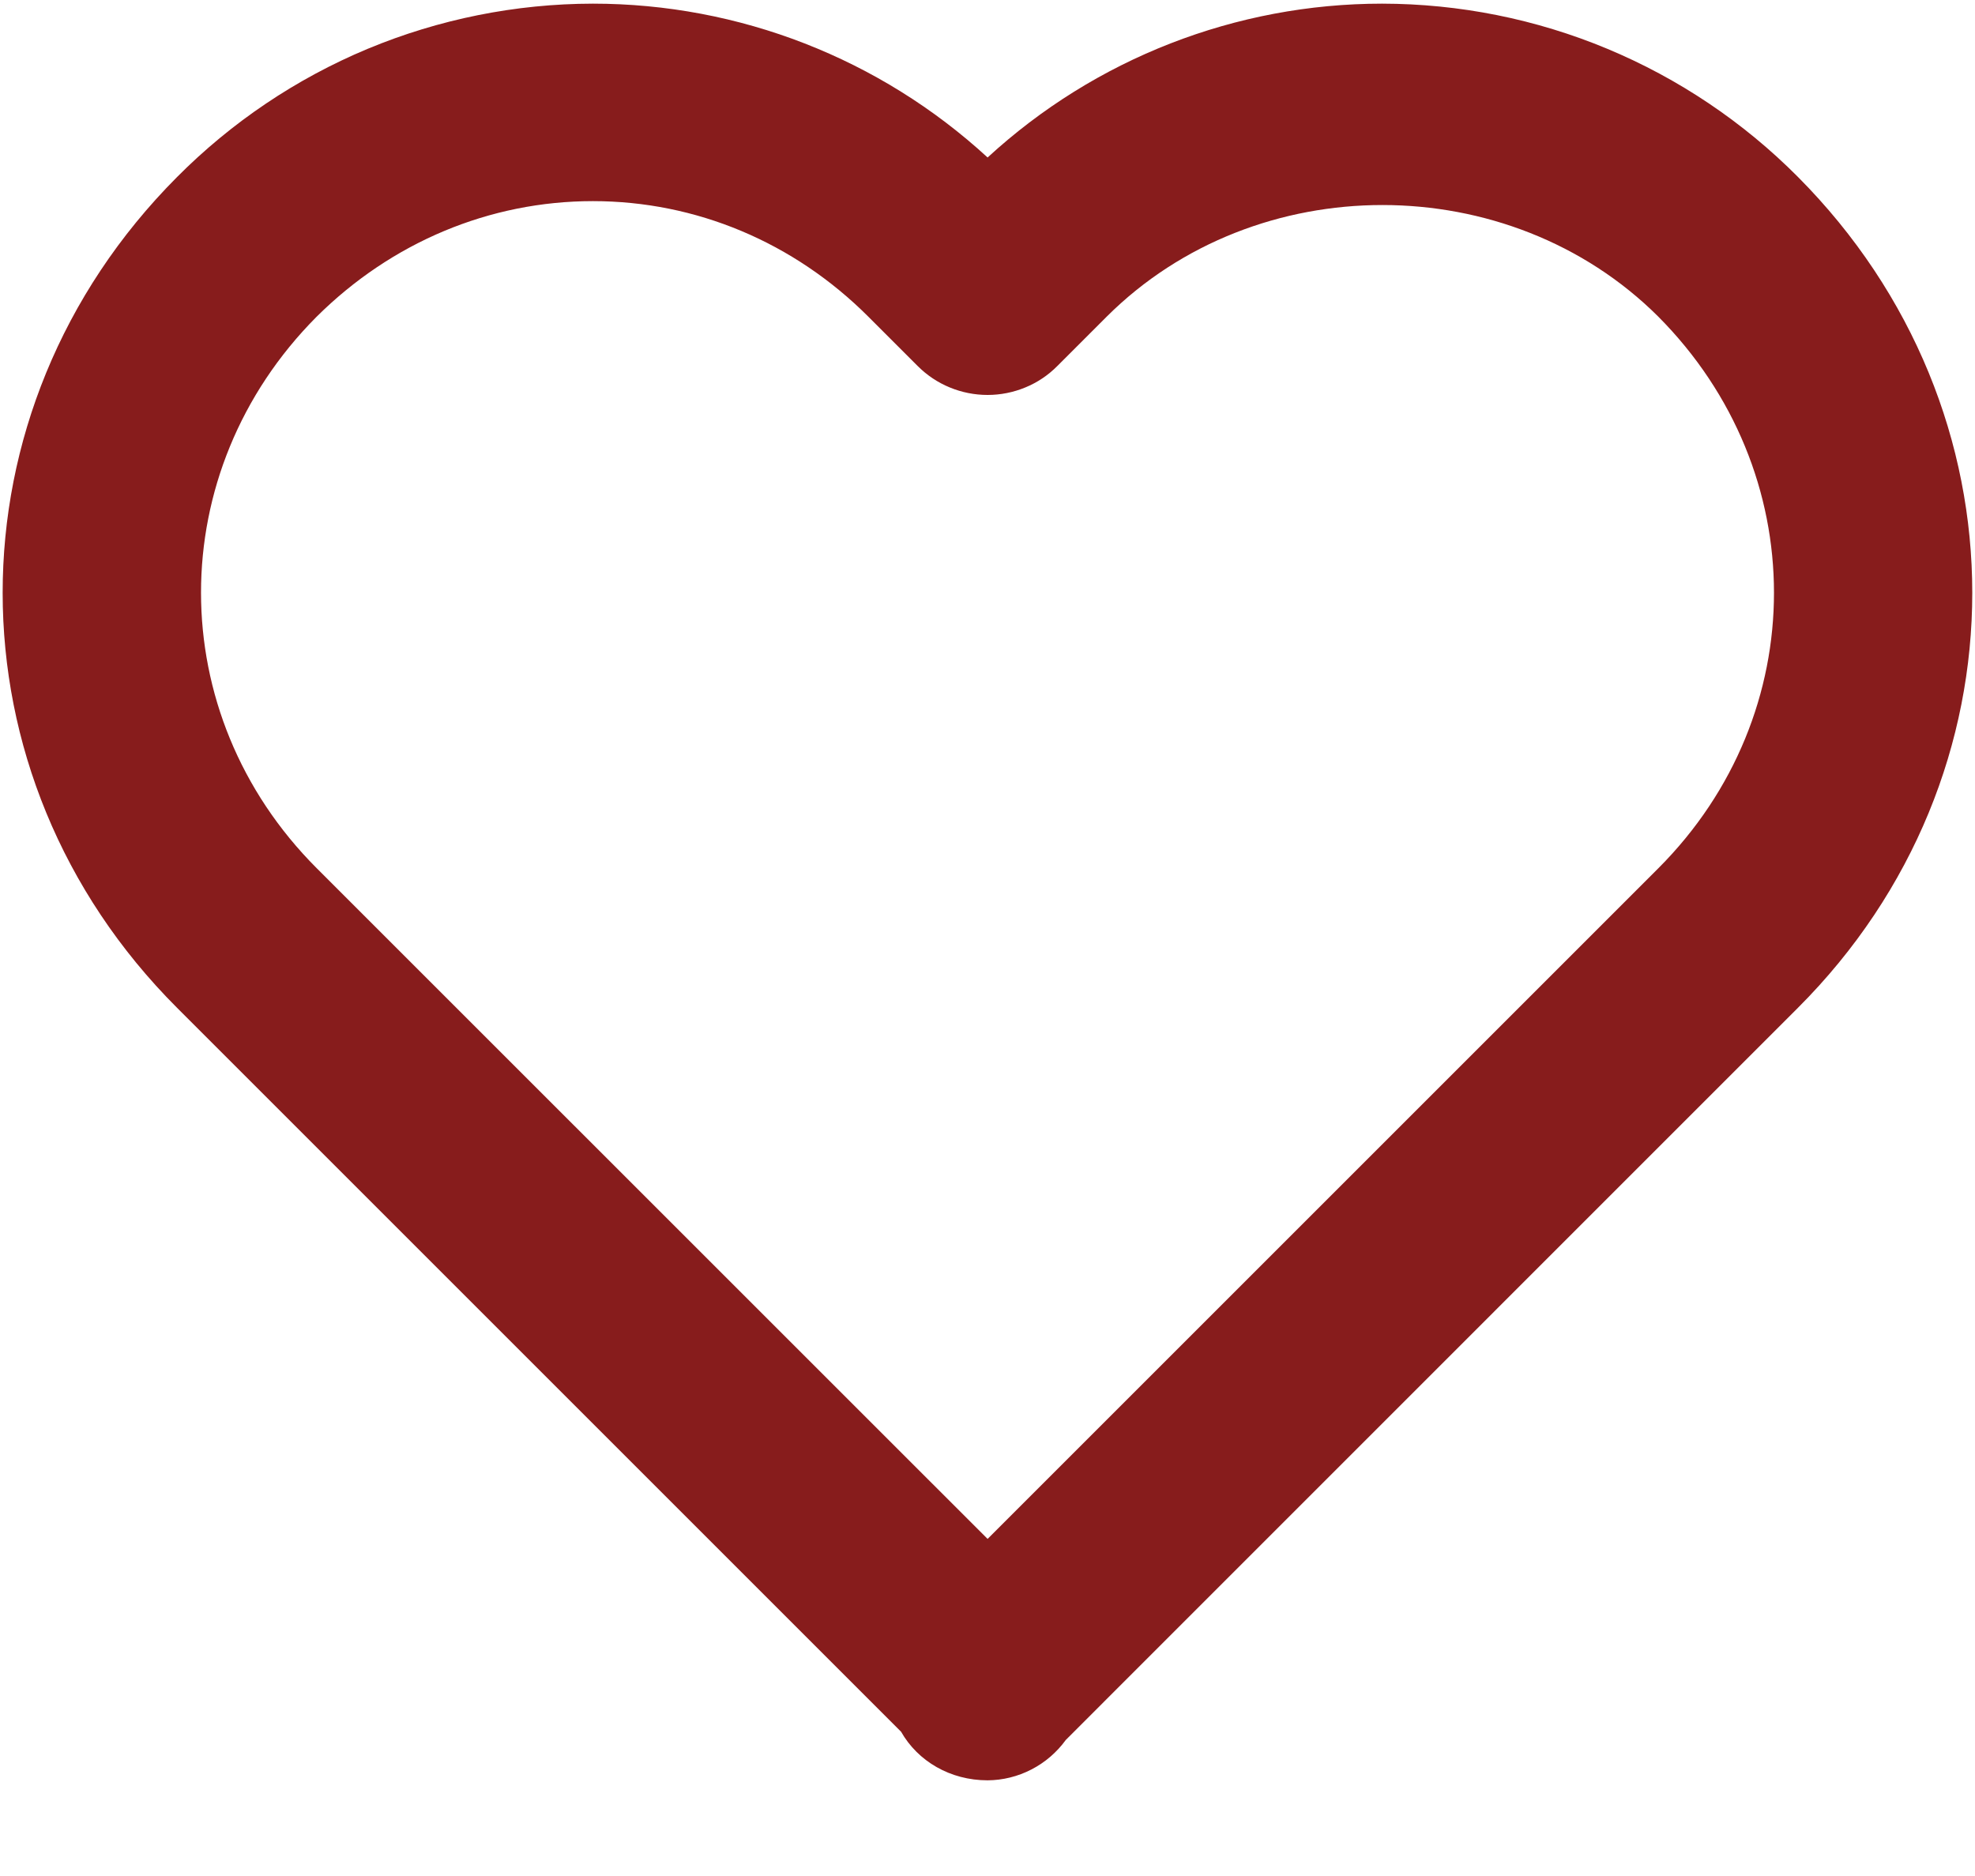
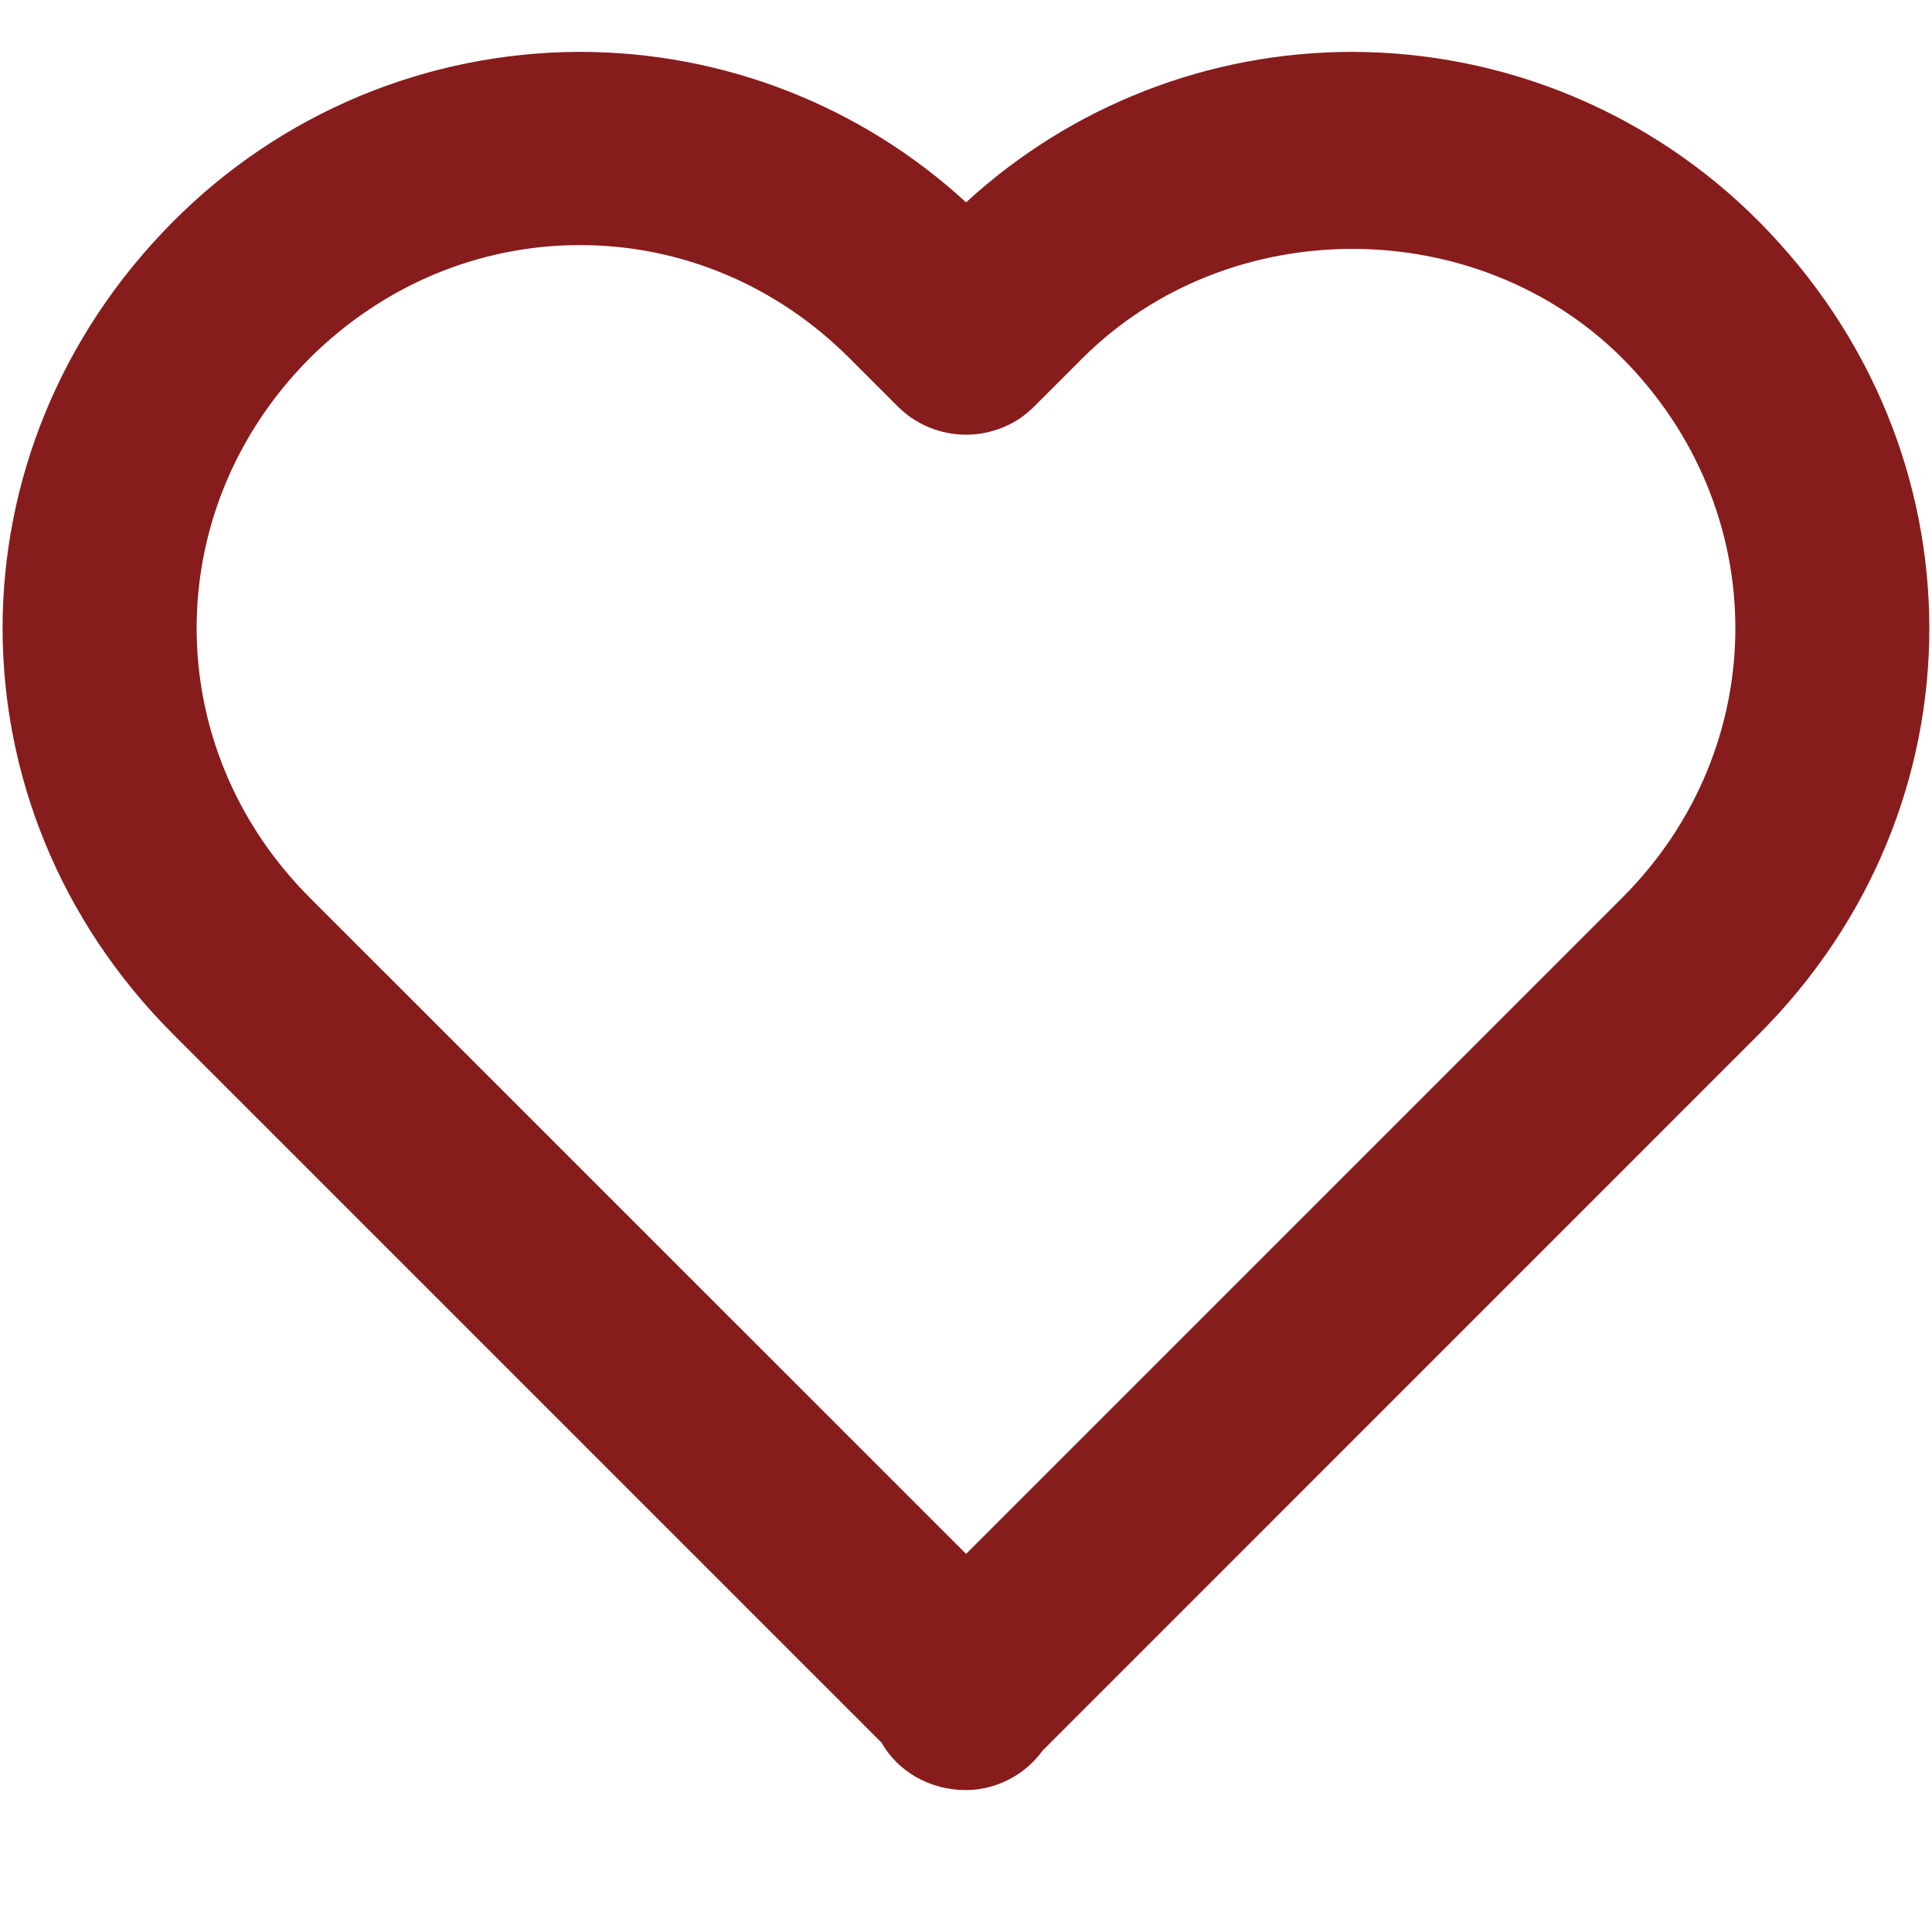
- <svg xmlns="http://www.w3.org/2000/svg" width="20" height="19" viewBox="0 0 20 19" fill="none">
+ <svg xmlns="http://www.w3.org/2000/svg" width="24" height="24" viewBox="0 0 20 19" fill="none">
  <path d="M10.001 1.595C8.911 0.593 7.485 0.037 6.004 0.037C5.221 0.038 4.445 0.194 3.722 0.495C2.999 0.797 2.343 1.239 1.791 1.795C-0.562 4.158 -0.561 7.854 1.793 10.207L9.125 17.539C9.295 17.838 9.623 18.031 10.001 18.031C10.155 18.03 10.308 17.992 10.445 17.921C10.583 17.85 10.702 17.747 10.793 17.622L18.207 10.207C20.561 7.853 20.561 4.158 18.206 1.791C17.654 1.236 16.998 0.795 16.276 0.494C15.554 0.193 14.779 0.038 13.996 0.037C12.516 0.037 11.09 0.593 10.001 1.595ZM16.791 3.205C18.355 4.776 18.355 7.23 16.794 8.793L10.001 15.586L3.207 8.793C1.645 7.23 1.646 4.776 3.205 3.209C3.965 2.453 4.959 2.037 6.004 2.037C7.049 2.037 8.039 2.453 8.793 3.207L9.293 3.707C9.386 3.8 9.496 3.874 9.618 3.924C9.739 3.974 9.869 4 10.001 4C10.132 4 10.262 3.974 10.383 3.924C10.505 3.874 10.615 3.8 10.707 3.707L11.207 3.207C12.72 1.698 15.281 1.702 16.791 3.205Z" fill="#871C1C" />
</svg>
